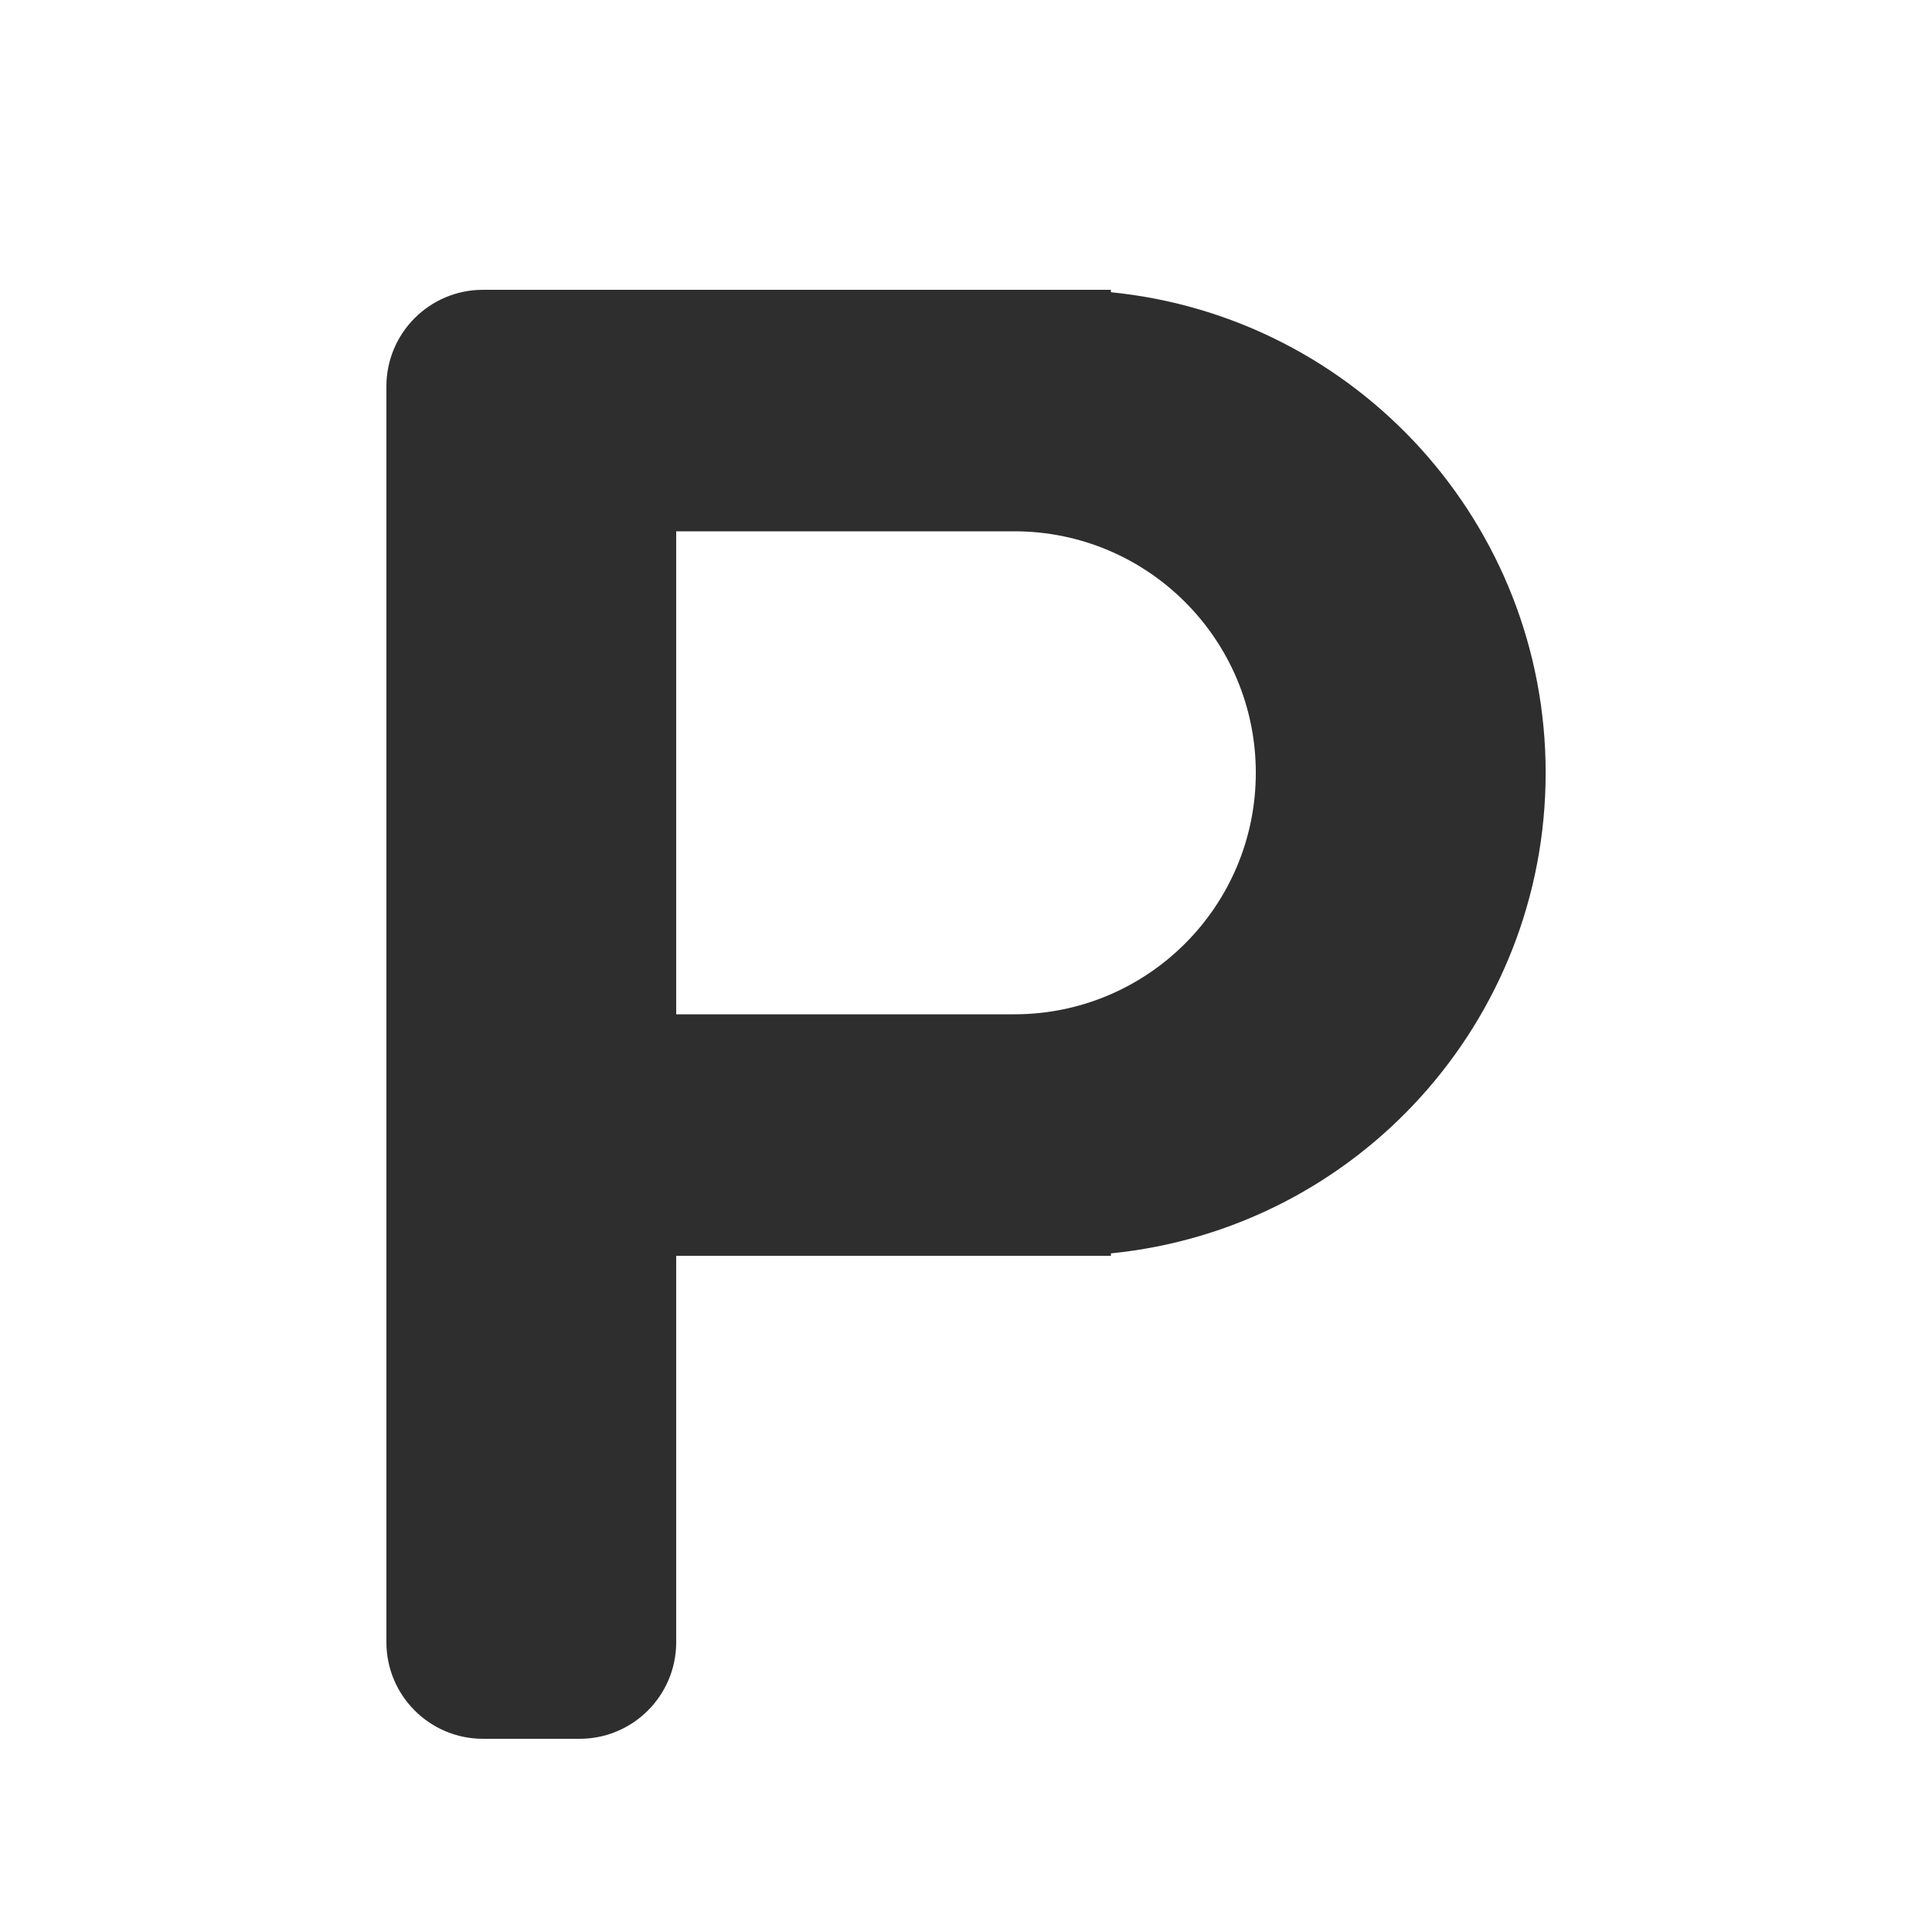
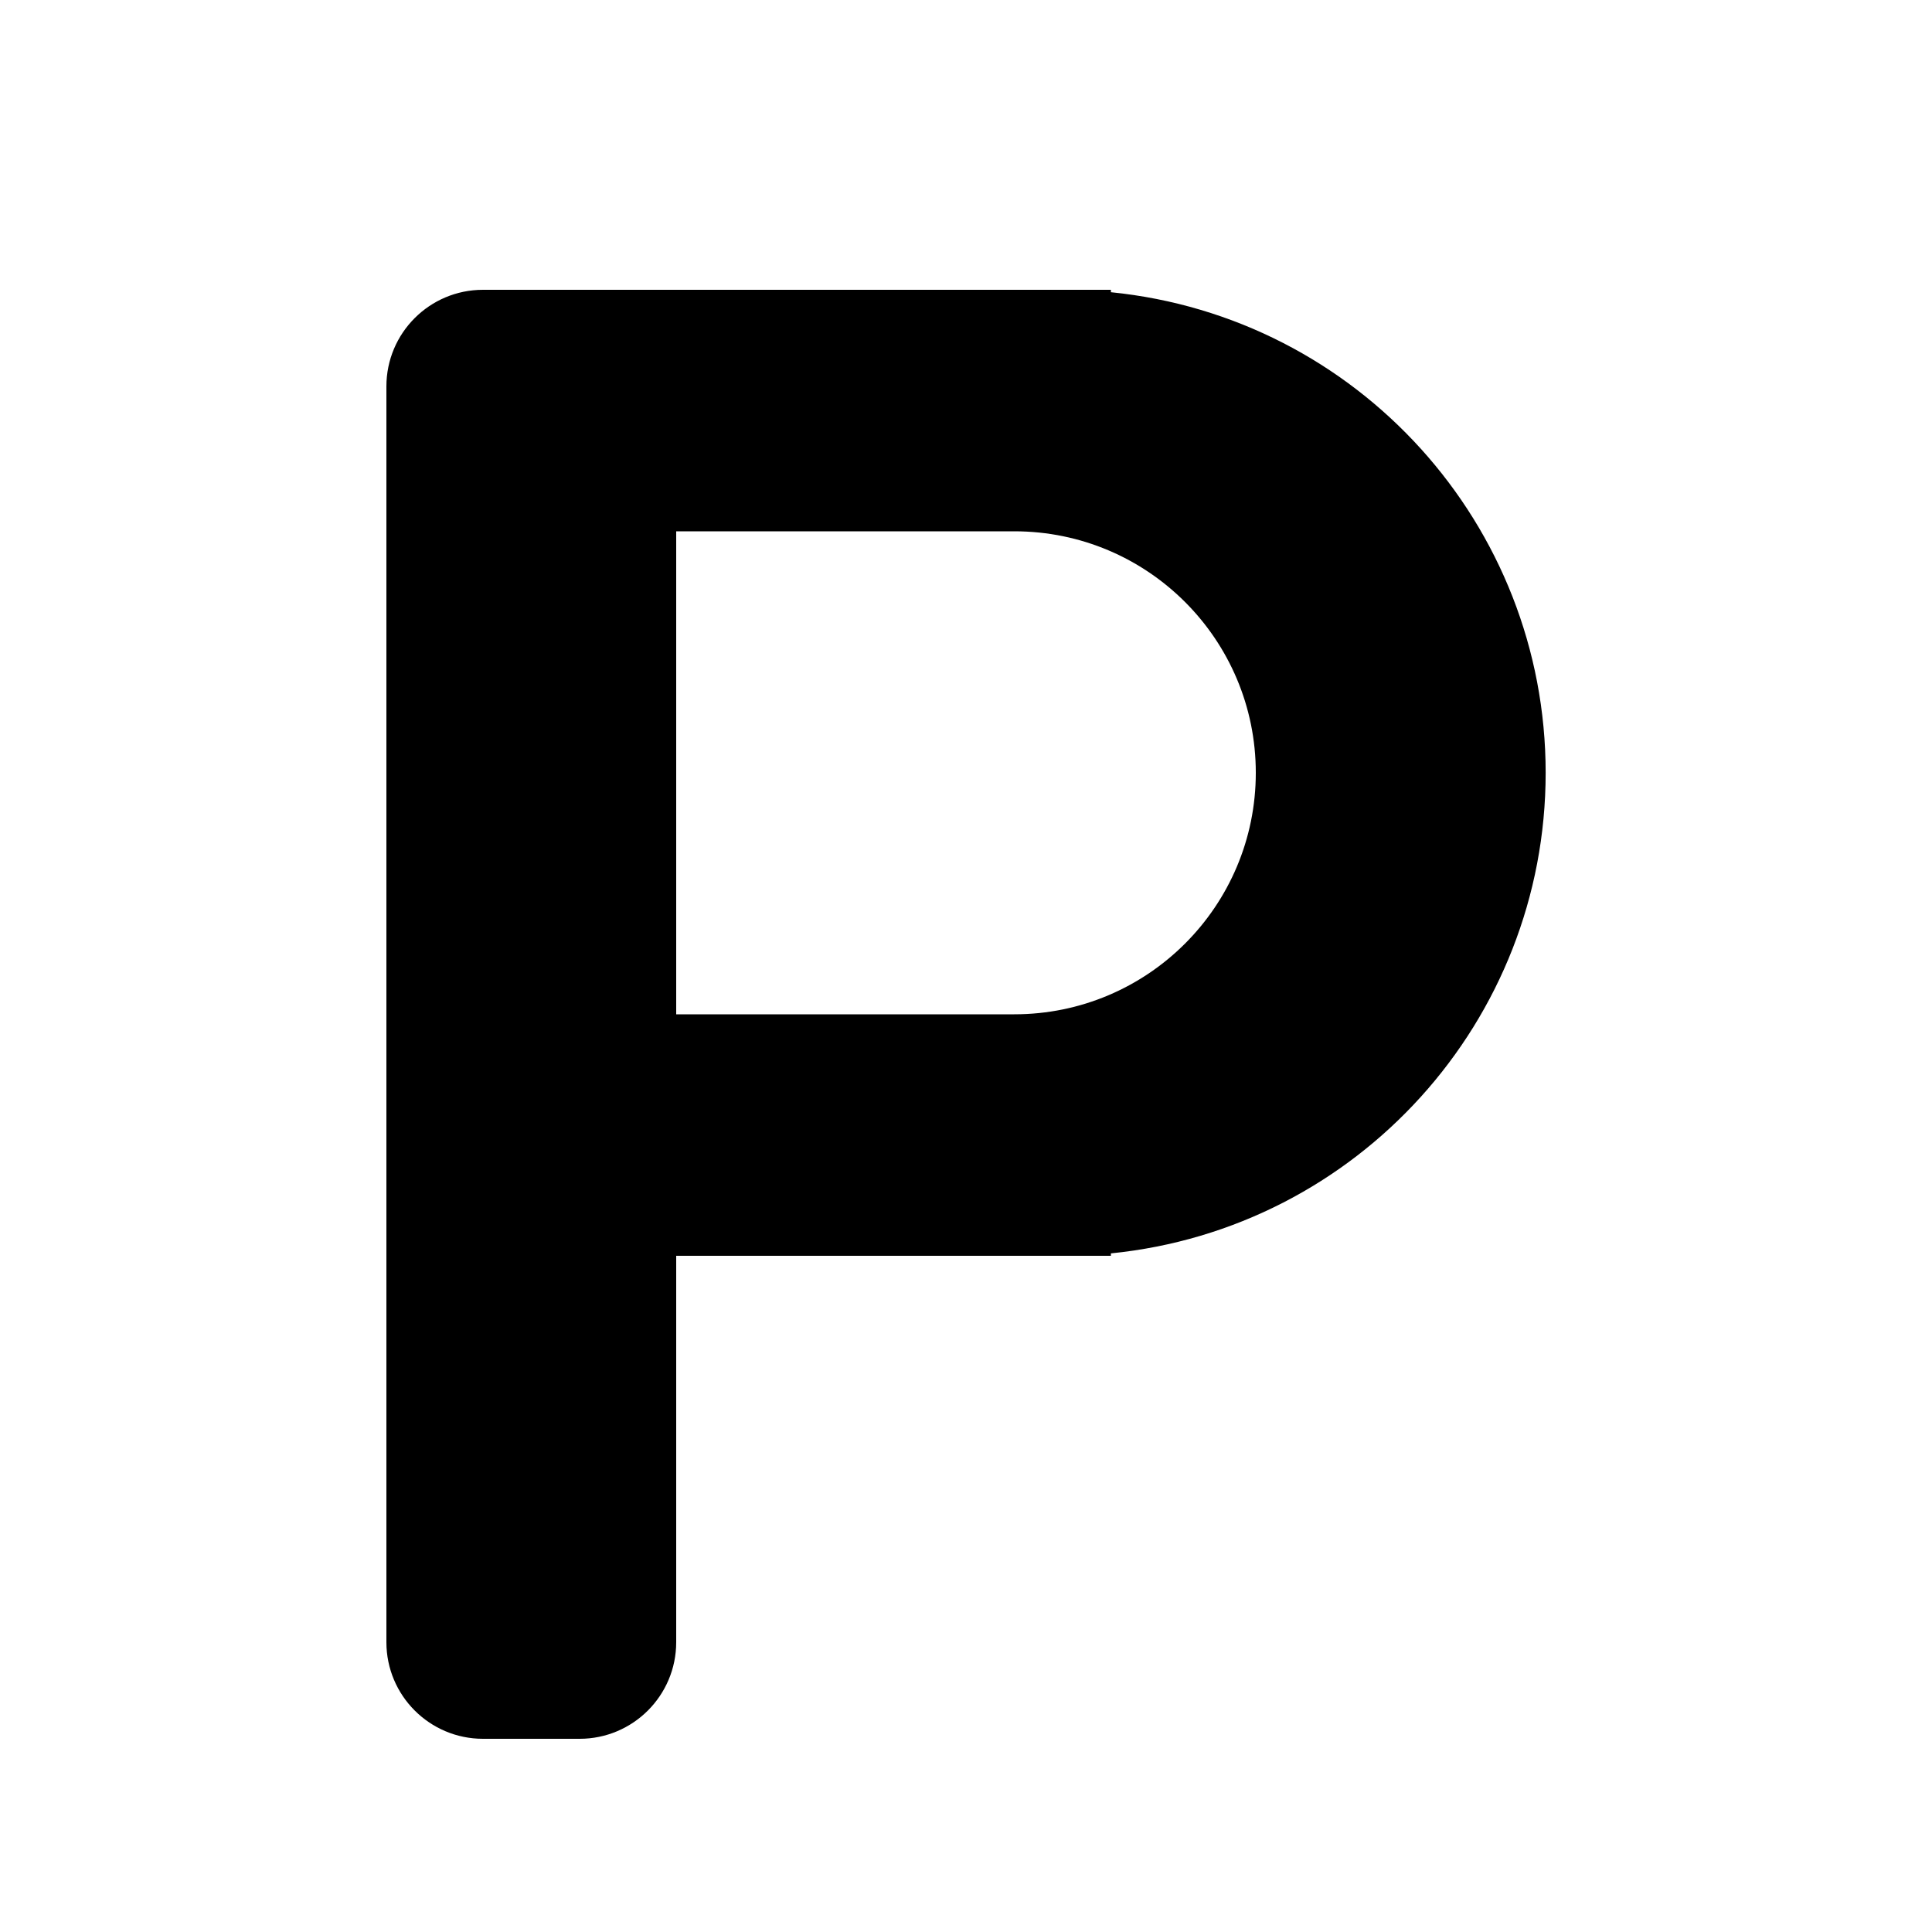
<svg xmlns="http://www.w3.org/2000/svg" width="20" height="20">
-   <path d="M10.5 5.5H7v5h3.5a2.5 2.5 0 1 0 0-5zM5 3h6.5v.025a5 5 0 0 1 0 9.95V13H7v4a1 1 0 0 1-1 1H5a1 1 0 0 1-1-1V4a1 1 0 0 1 1-1z" fill="#2E2E2E" fill-rule="evenodd" />
+   <path d="M10.5 5.5H7v5h3.5a2.5 2.5 0 1 0 0-5zM5 3h6.5v.025a5 5 0 0 1 0 9.95V13H7v4a1 1 0 0 1-1 1H5a1 1 0 0 1-1-1V4a1 1 0 0 1 1-1z" fill-rule="evenodd" />
</svg>
